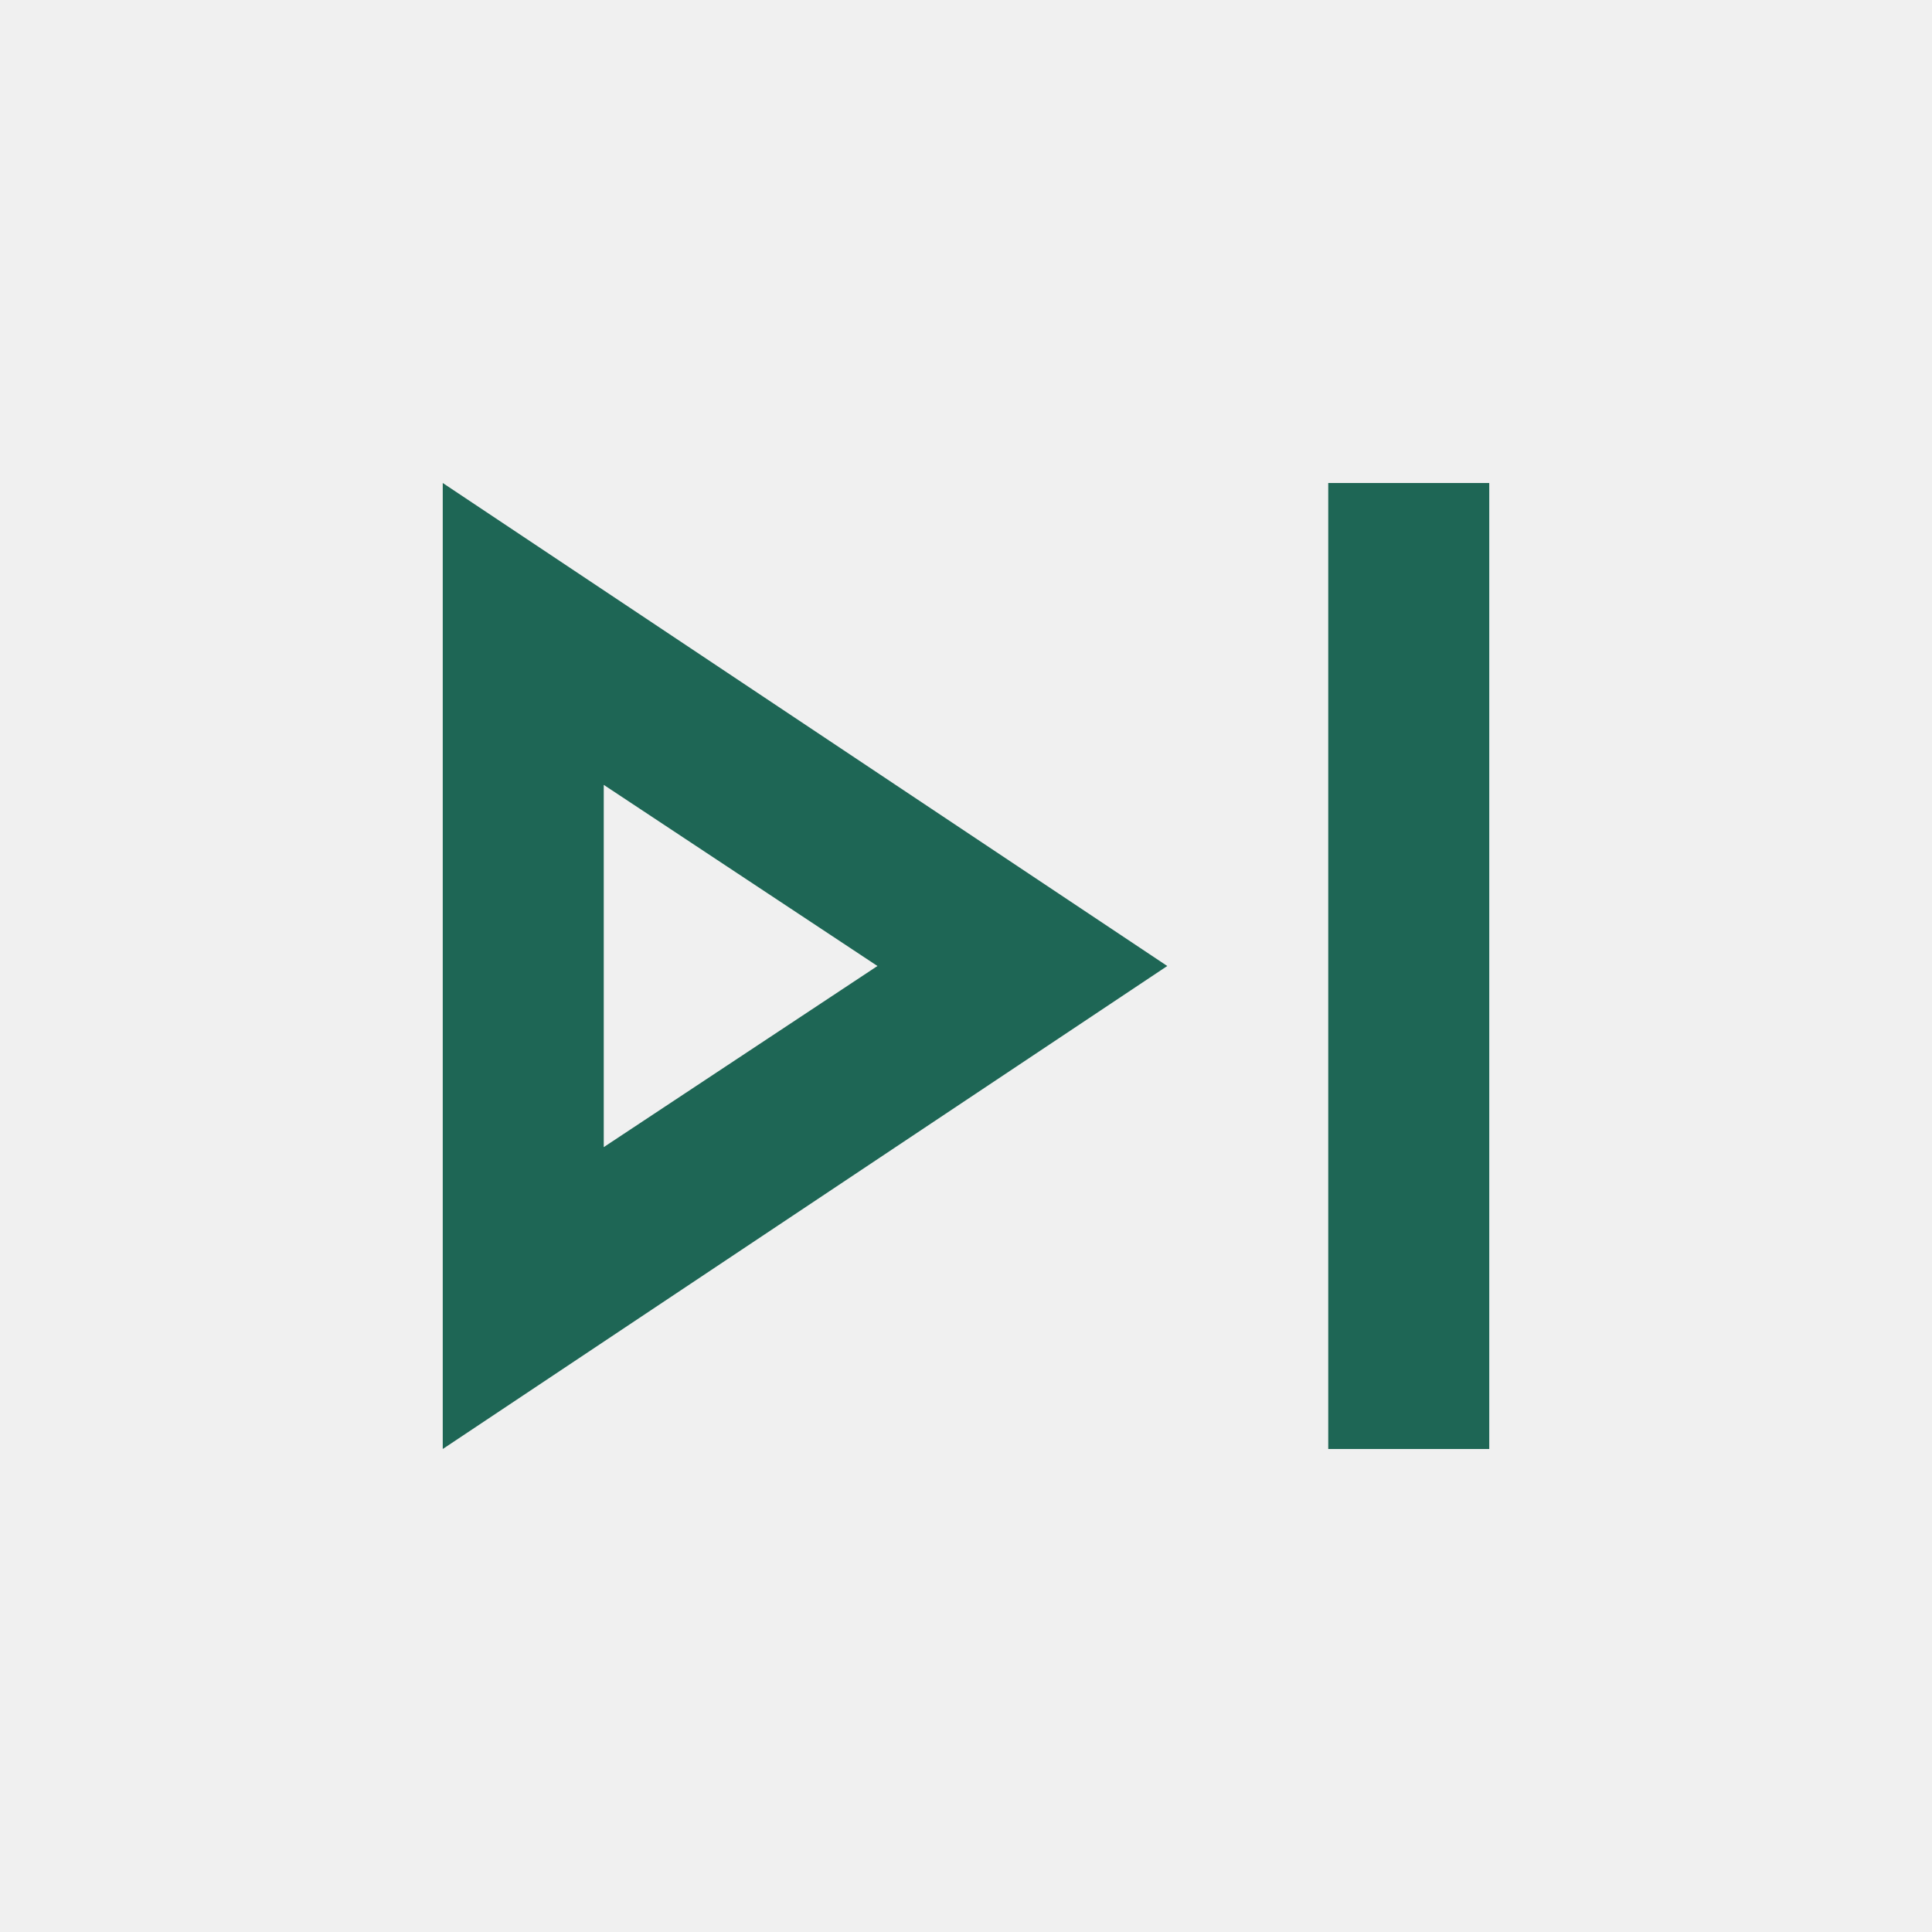
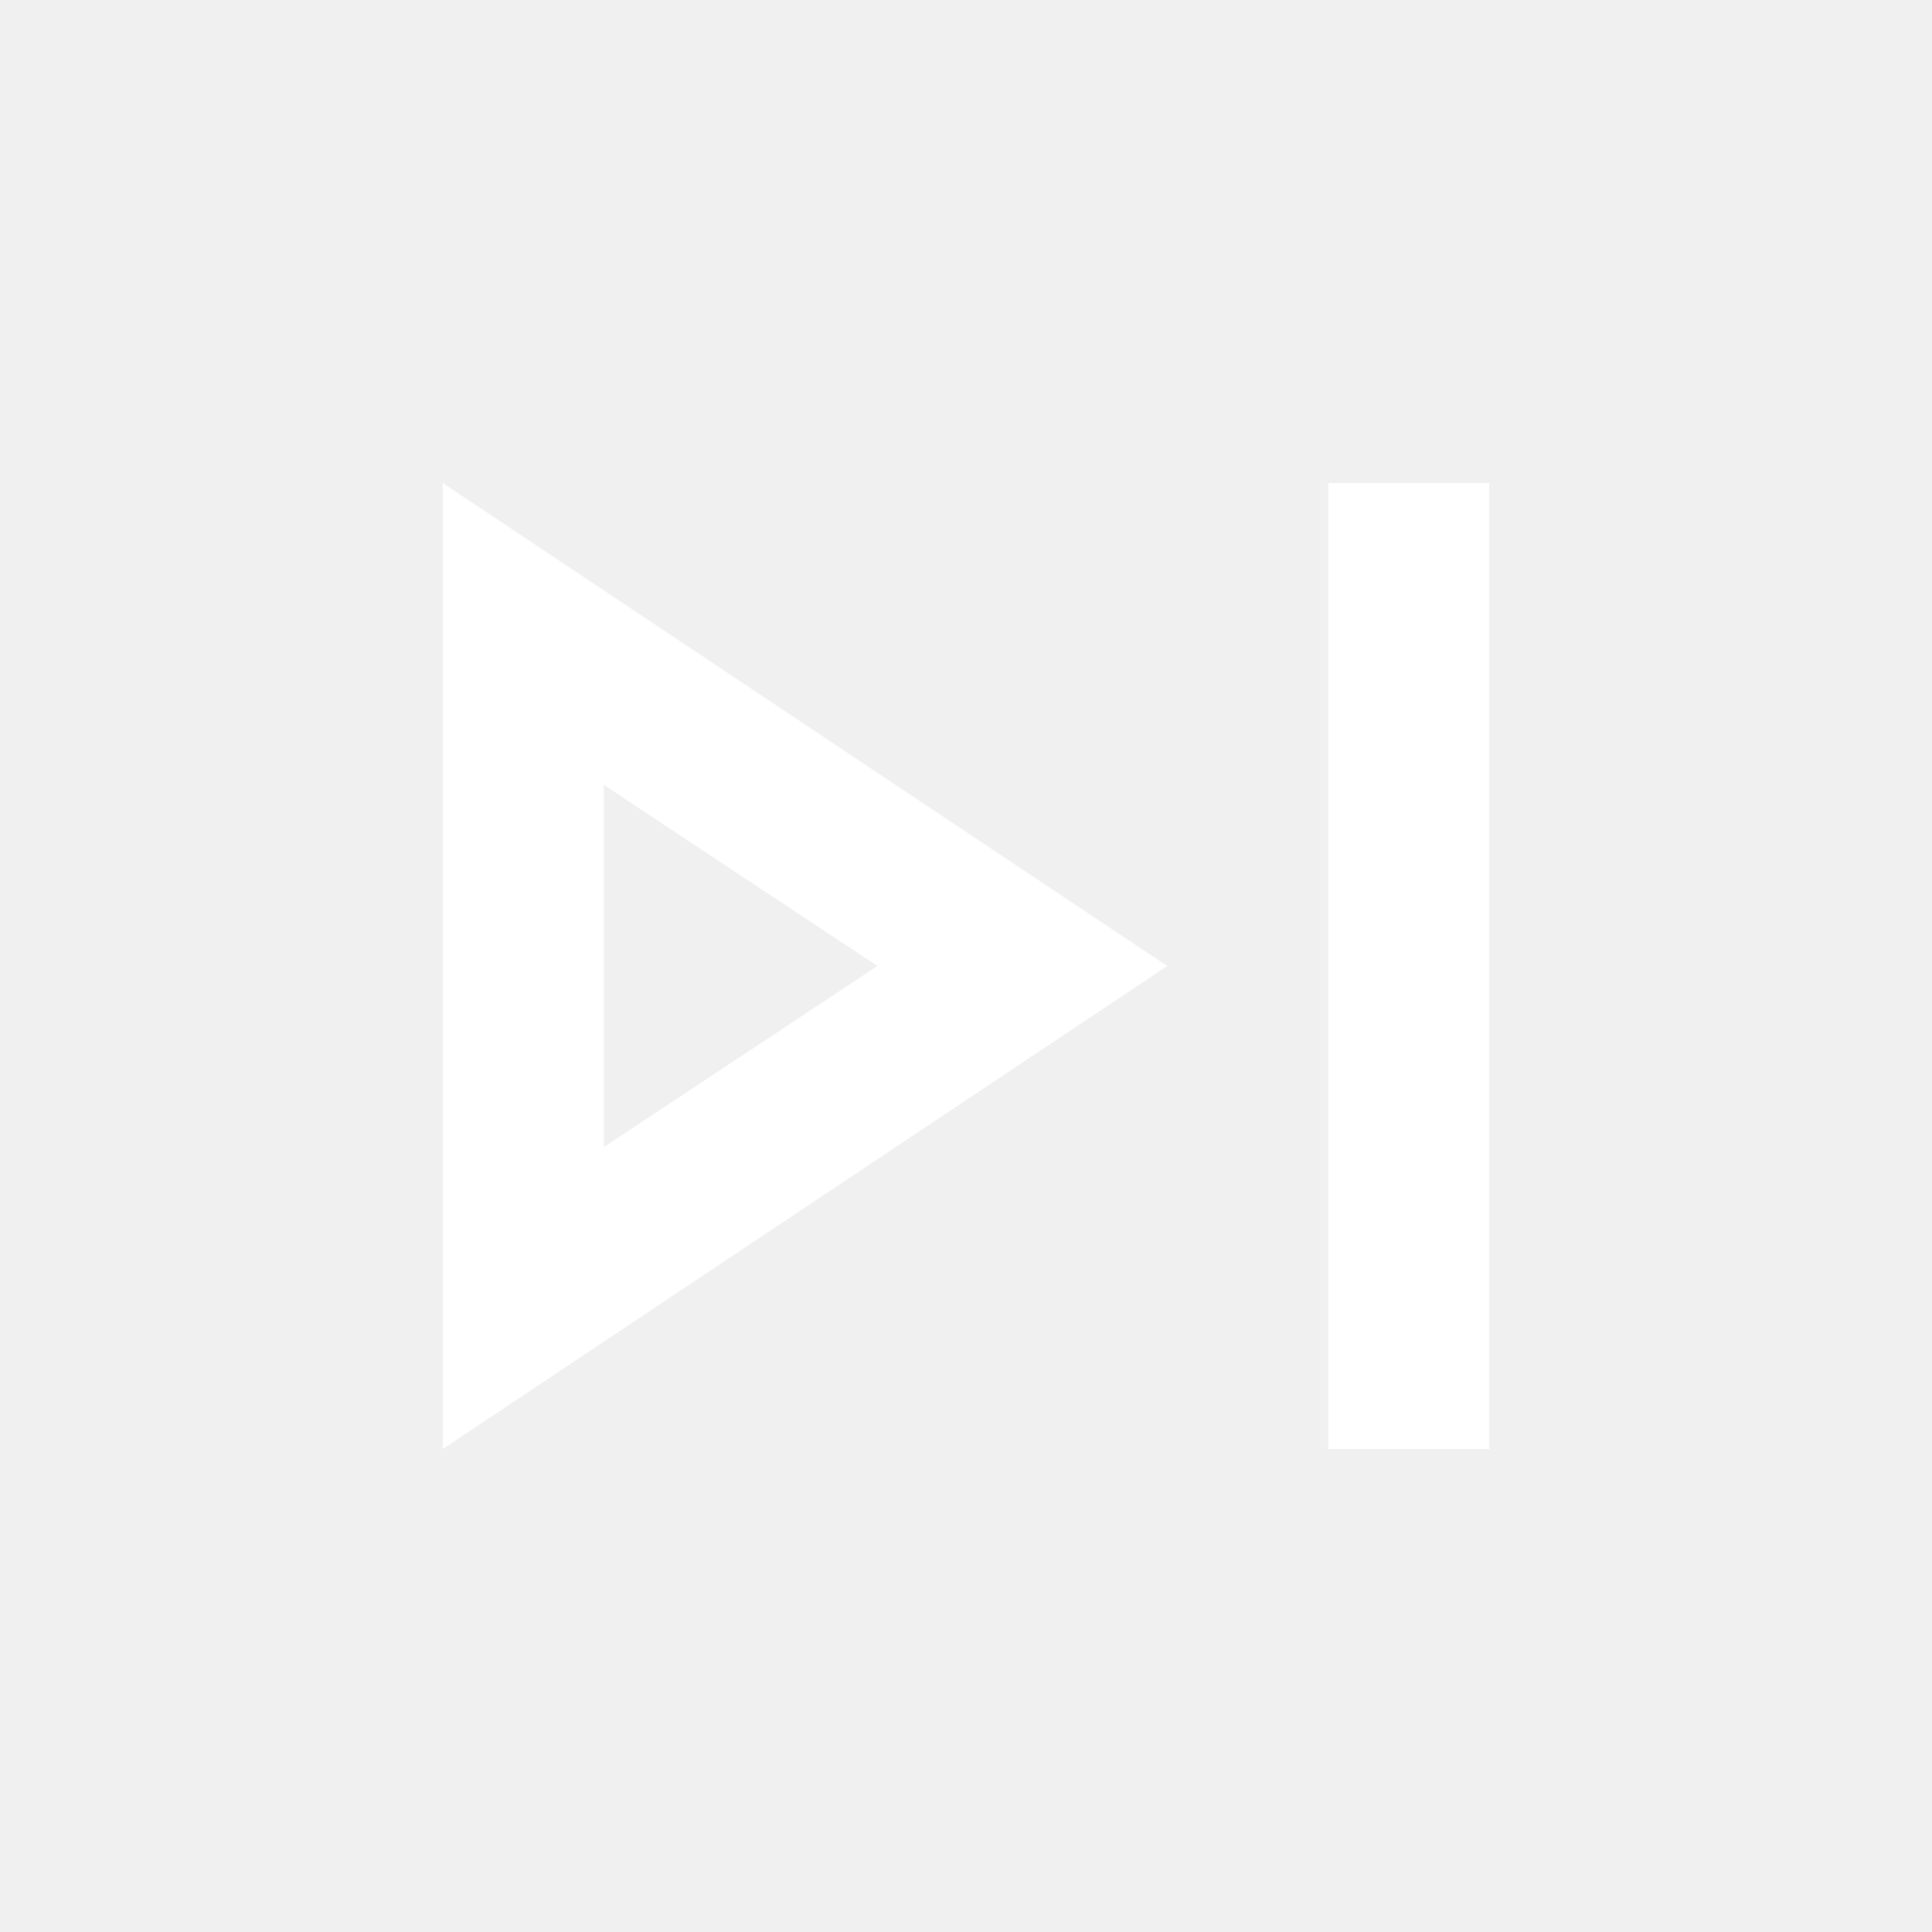
- <svg xmlns="http://www.w3.org/2000/svg" height="24px" viewBox="0 -960 960 960" width="24px" fill="#1e6655">
+ <svg xmlns="http://www.w3.org/2000/svg" height="5rem" viewBox="0 -960 960 960" width="5rem" fill="#ffffff">
  <path d="M660-240v-480h80v480h-80Zm-440 0v-480l360 240-360 240Zm80-240Zm0 90 136-90-136-90v180Z" />
</svg>
